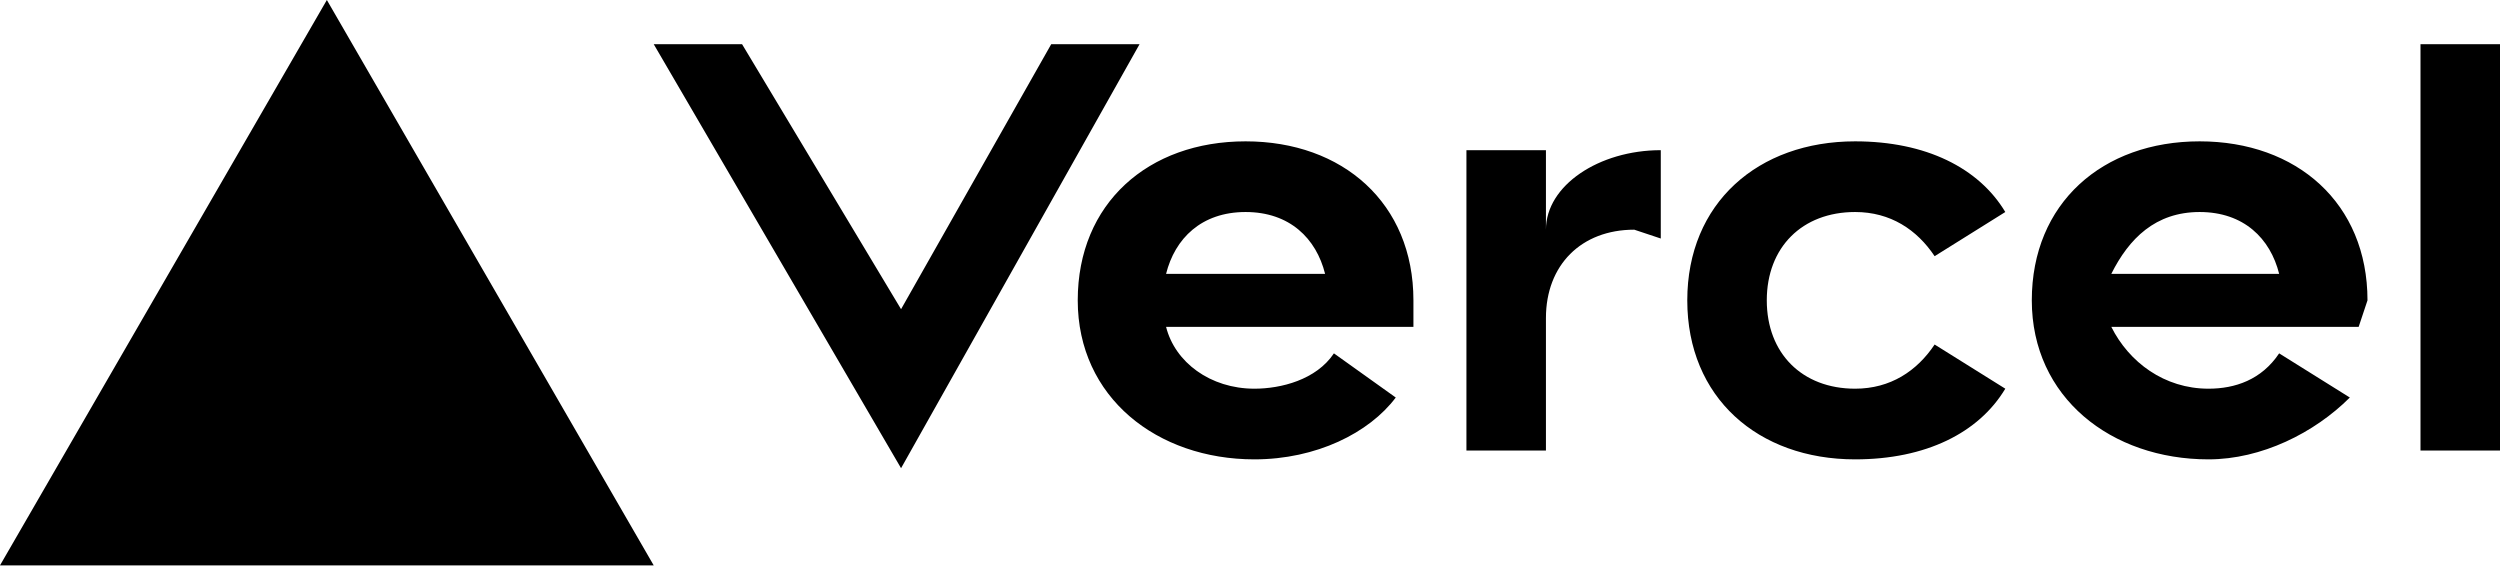
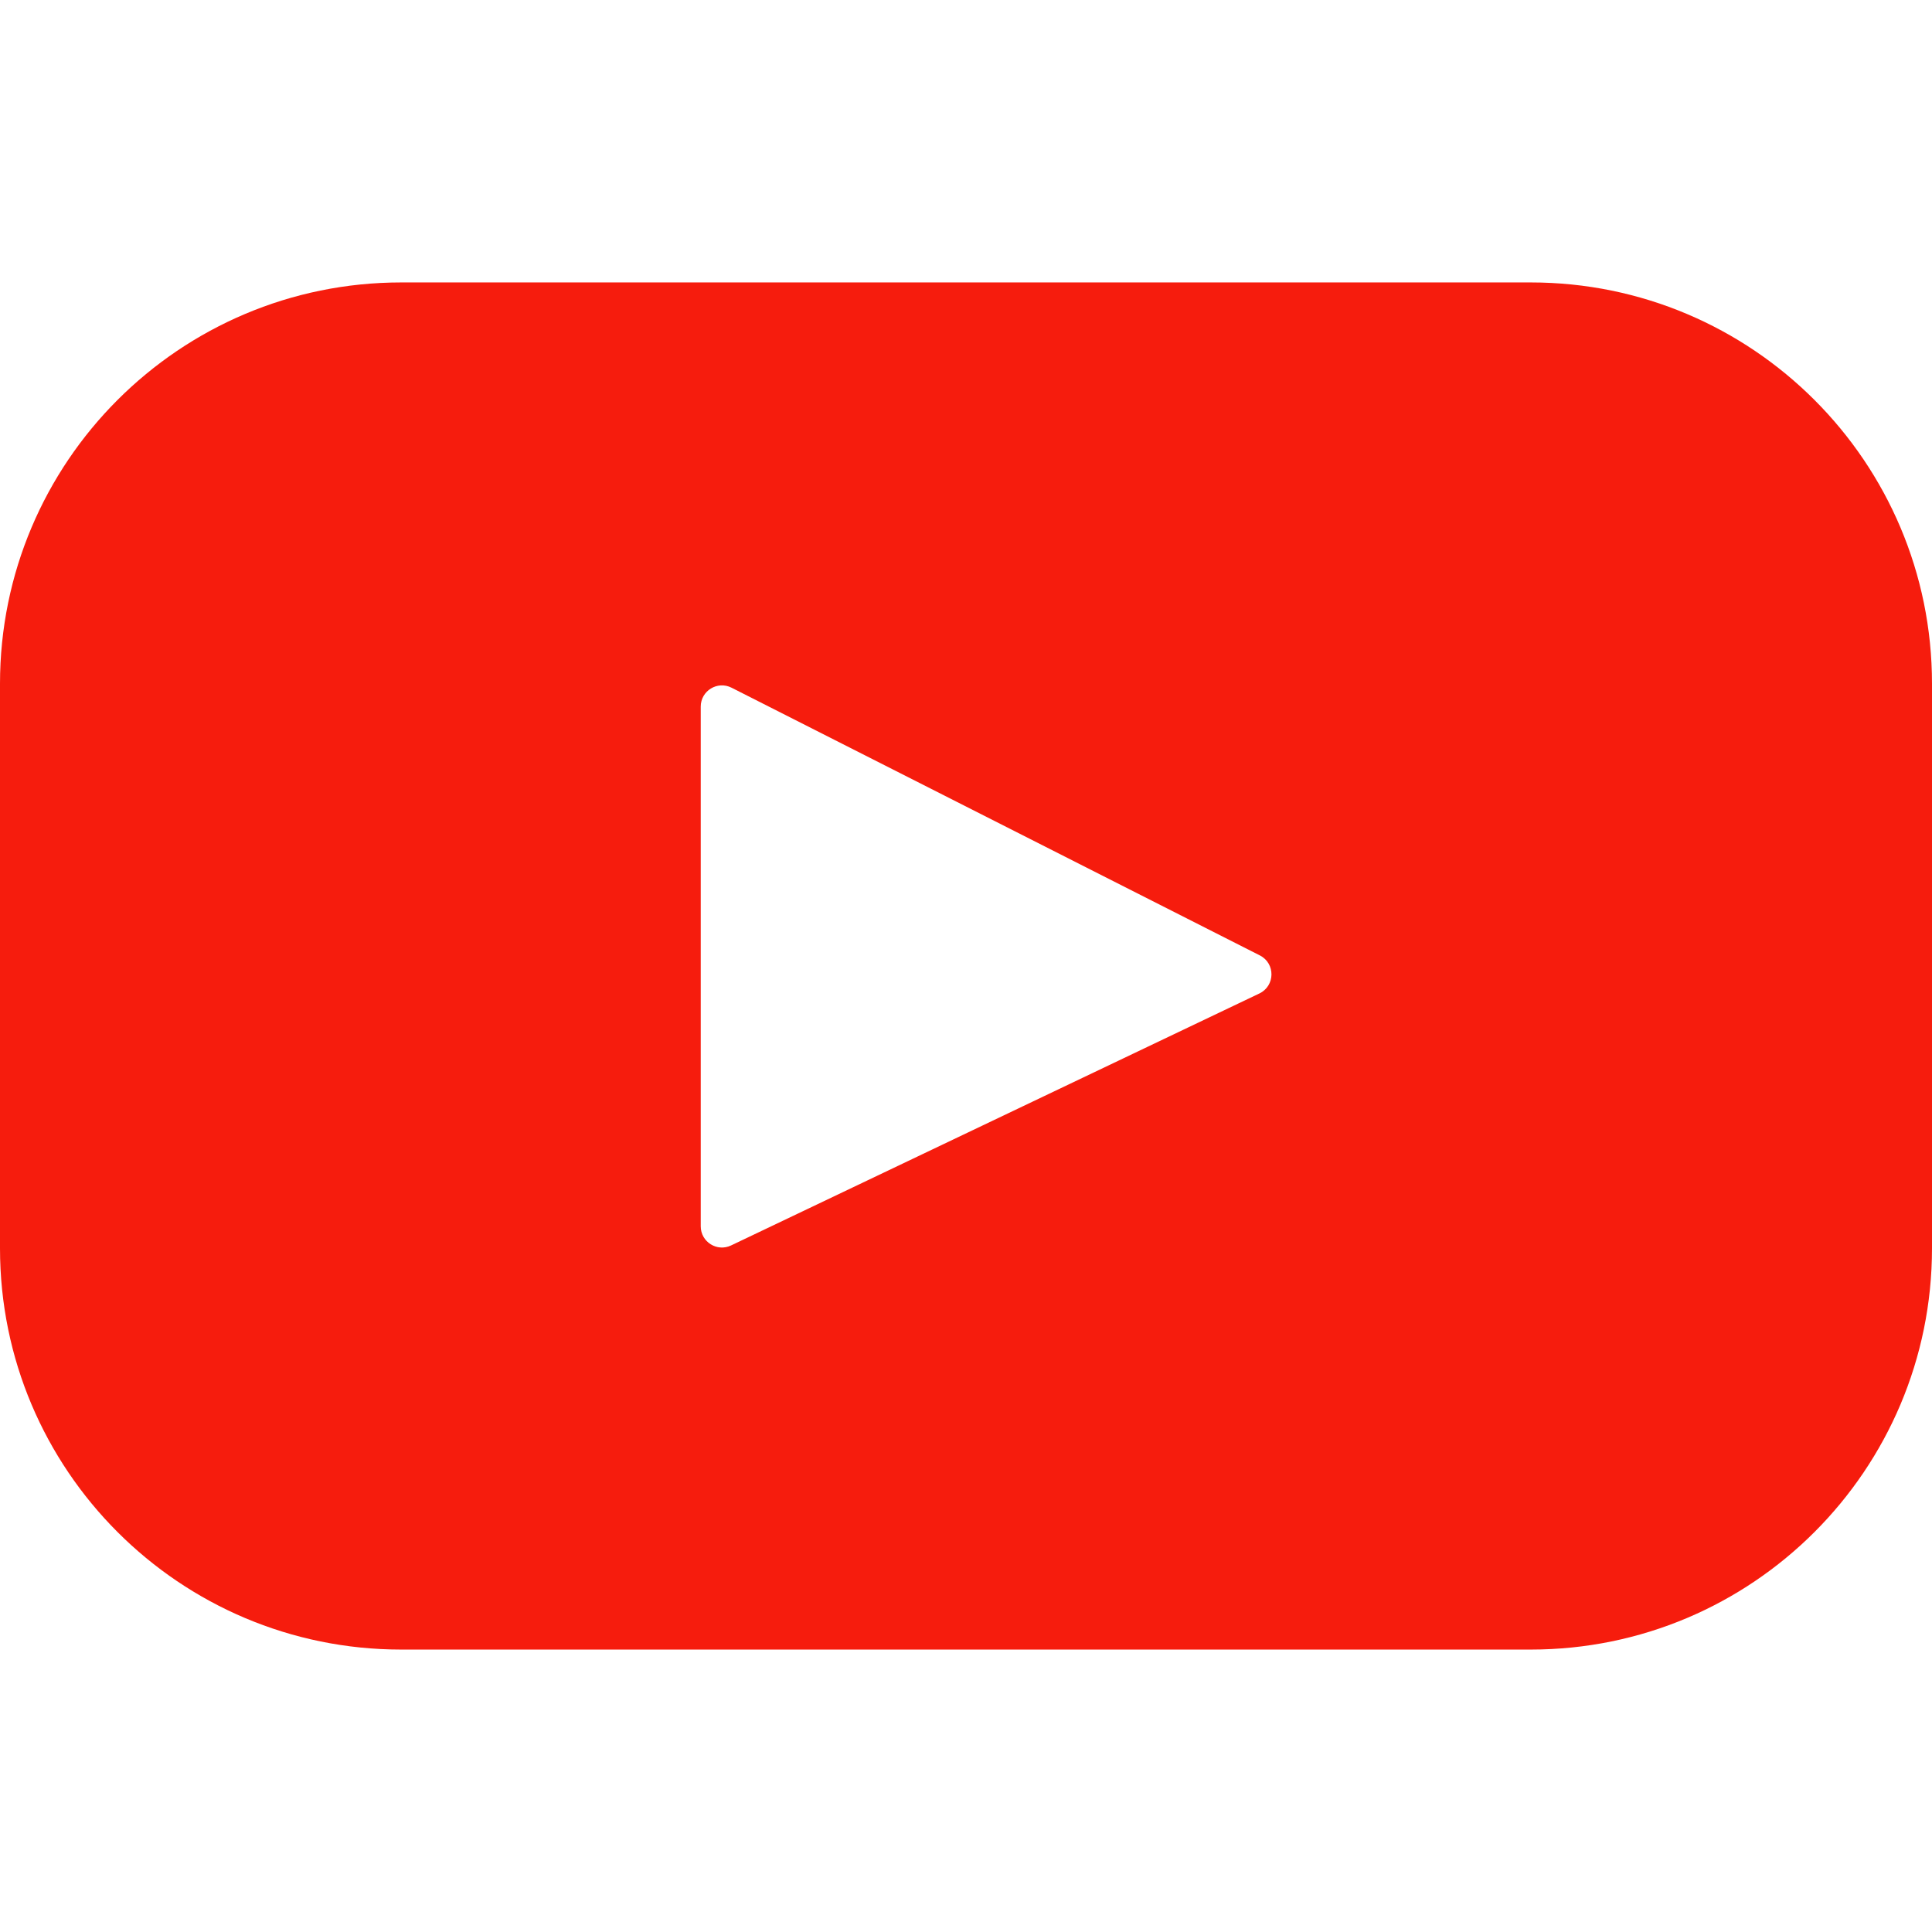
- <svg xmlns="http://www.w3.org/2000/svg" fill="none" viewBox="0 0 283 64">
-   <path fill="black" d="M141 16c-11 0-19 7-19 18s9 18 20 18c7 0 13-3 16-7l-7-5c-2 3-6 4-9 4-5 0-9-3-10-7h28v-3c0-11-8-18-19-18zm-9 15c1-4 4-7 9-7s8 3 9 7h-18zm117-15c-11 0-19 7-19 18s9 18 20 18c6 0 12-3 16-7l-8-5c-2 3-5 4-8 4-5 0-9-3-11-7h28l1-3c0-11-8-18-19-18zm-10 15c2-4 5-7 10-7s8 3 9 7h-19zm-39 3c0 6 4 10 10 10 4 0 7-2 9-5l8 5c-3 5-9 8-17 8-11 0-19-7-19-18s8-18 19-18c8 0 14 3 17 8l-8 5c-2-3-5-5-9-5-6 0-10 4-10 10zm83-29v46h-9V5h9zM37 0l37 64H0L37 0zm92 5-27 48L74 5h10l18 30 17-30h10zm59 12v10l-3-1c-6 0-10 4-10 10v15h-9V17h9v9c0-5 6-9 13-9z" />
+ <svg xmlns="http://www.w3.org/2000/svg" height="800px" width="800px" version="1.1" id="Layer_1" viewBox="0 0 461.001 461.001" xml:space="preserve">
+   <g>
+     <path style="fill:#F61C0D;" d="M365.257,67.393H95.744C42.866,67.393,0,110.259,0,163.137v134.728   c0,52.878,42.866,95.744,95.744,95.744h269.513c52.878,0,95.744-42.866,95.744-95.744V163.137   C461.001,110.259,418.135,67.393,365.257,67.393z M300.506,237.056l-126.06,60.123c-3.359,1.602-7.239-0.847-7.239-4.568V168.607   c0-3.774,3.982-6.22,7.348-4.514l126.06,63.881C304.363,229.873,304.298,235.248,300.506,237.056z" />
+   </g>
</svg>
